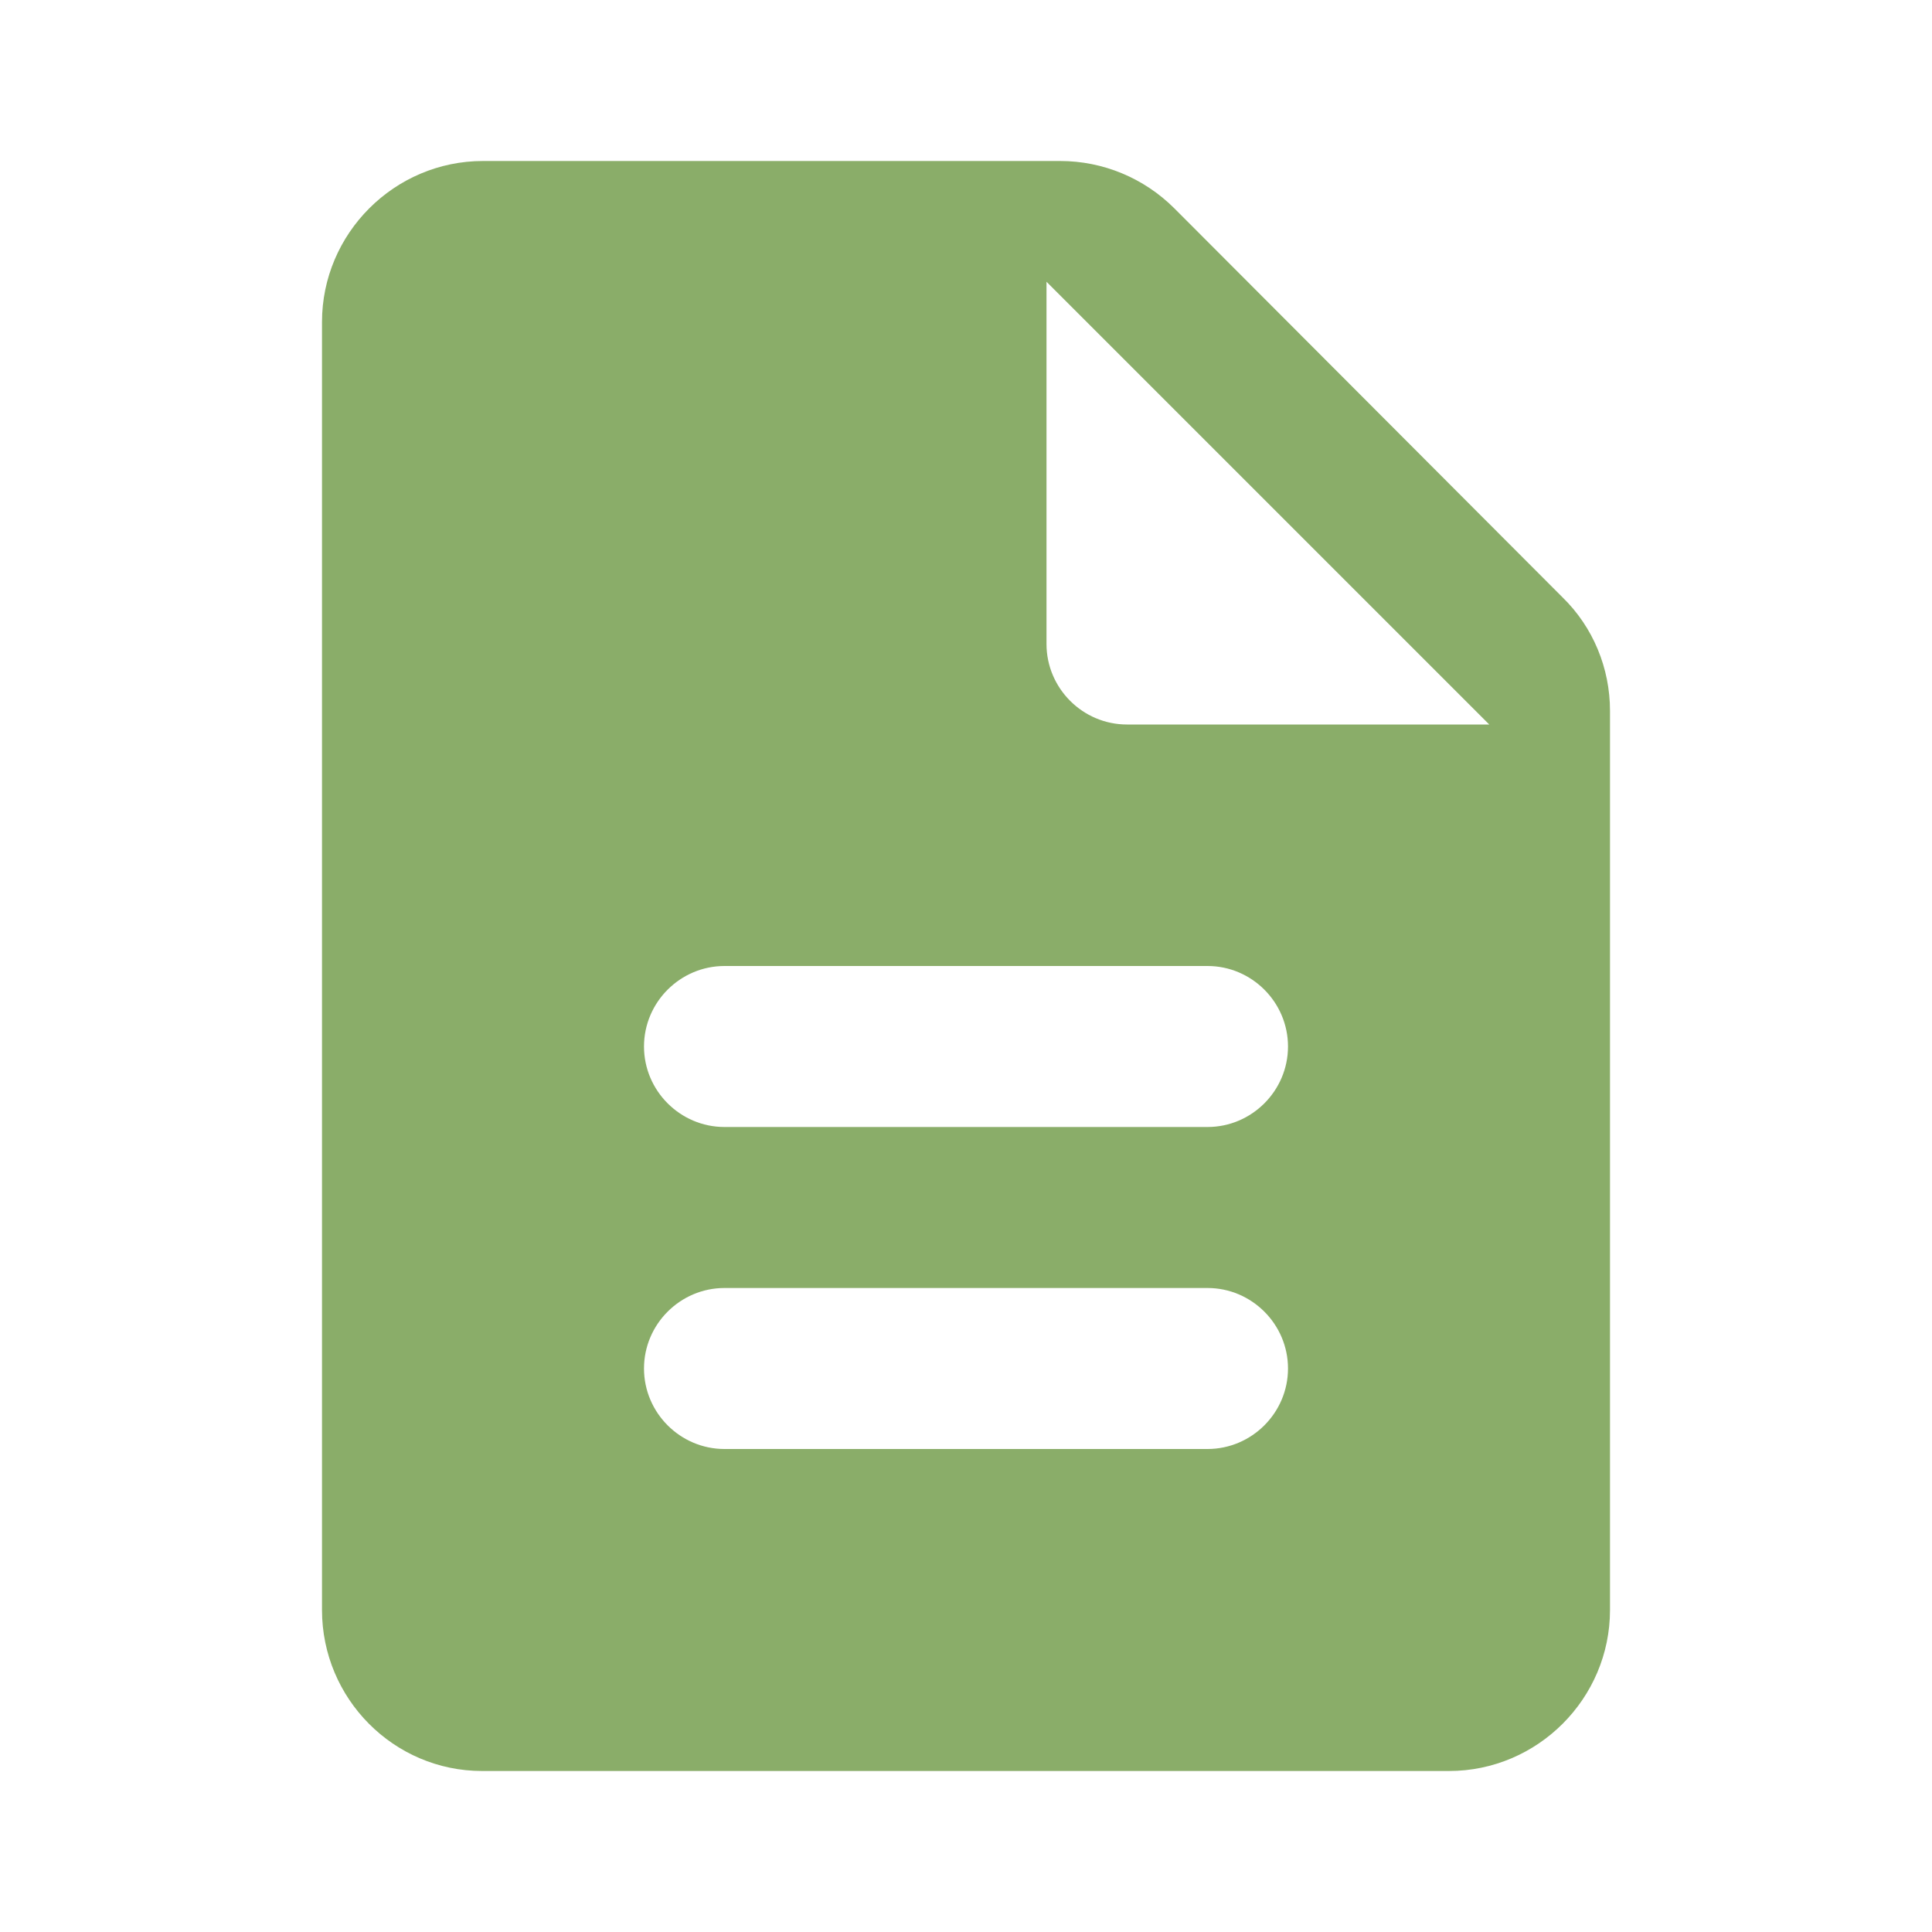
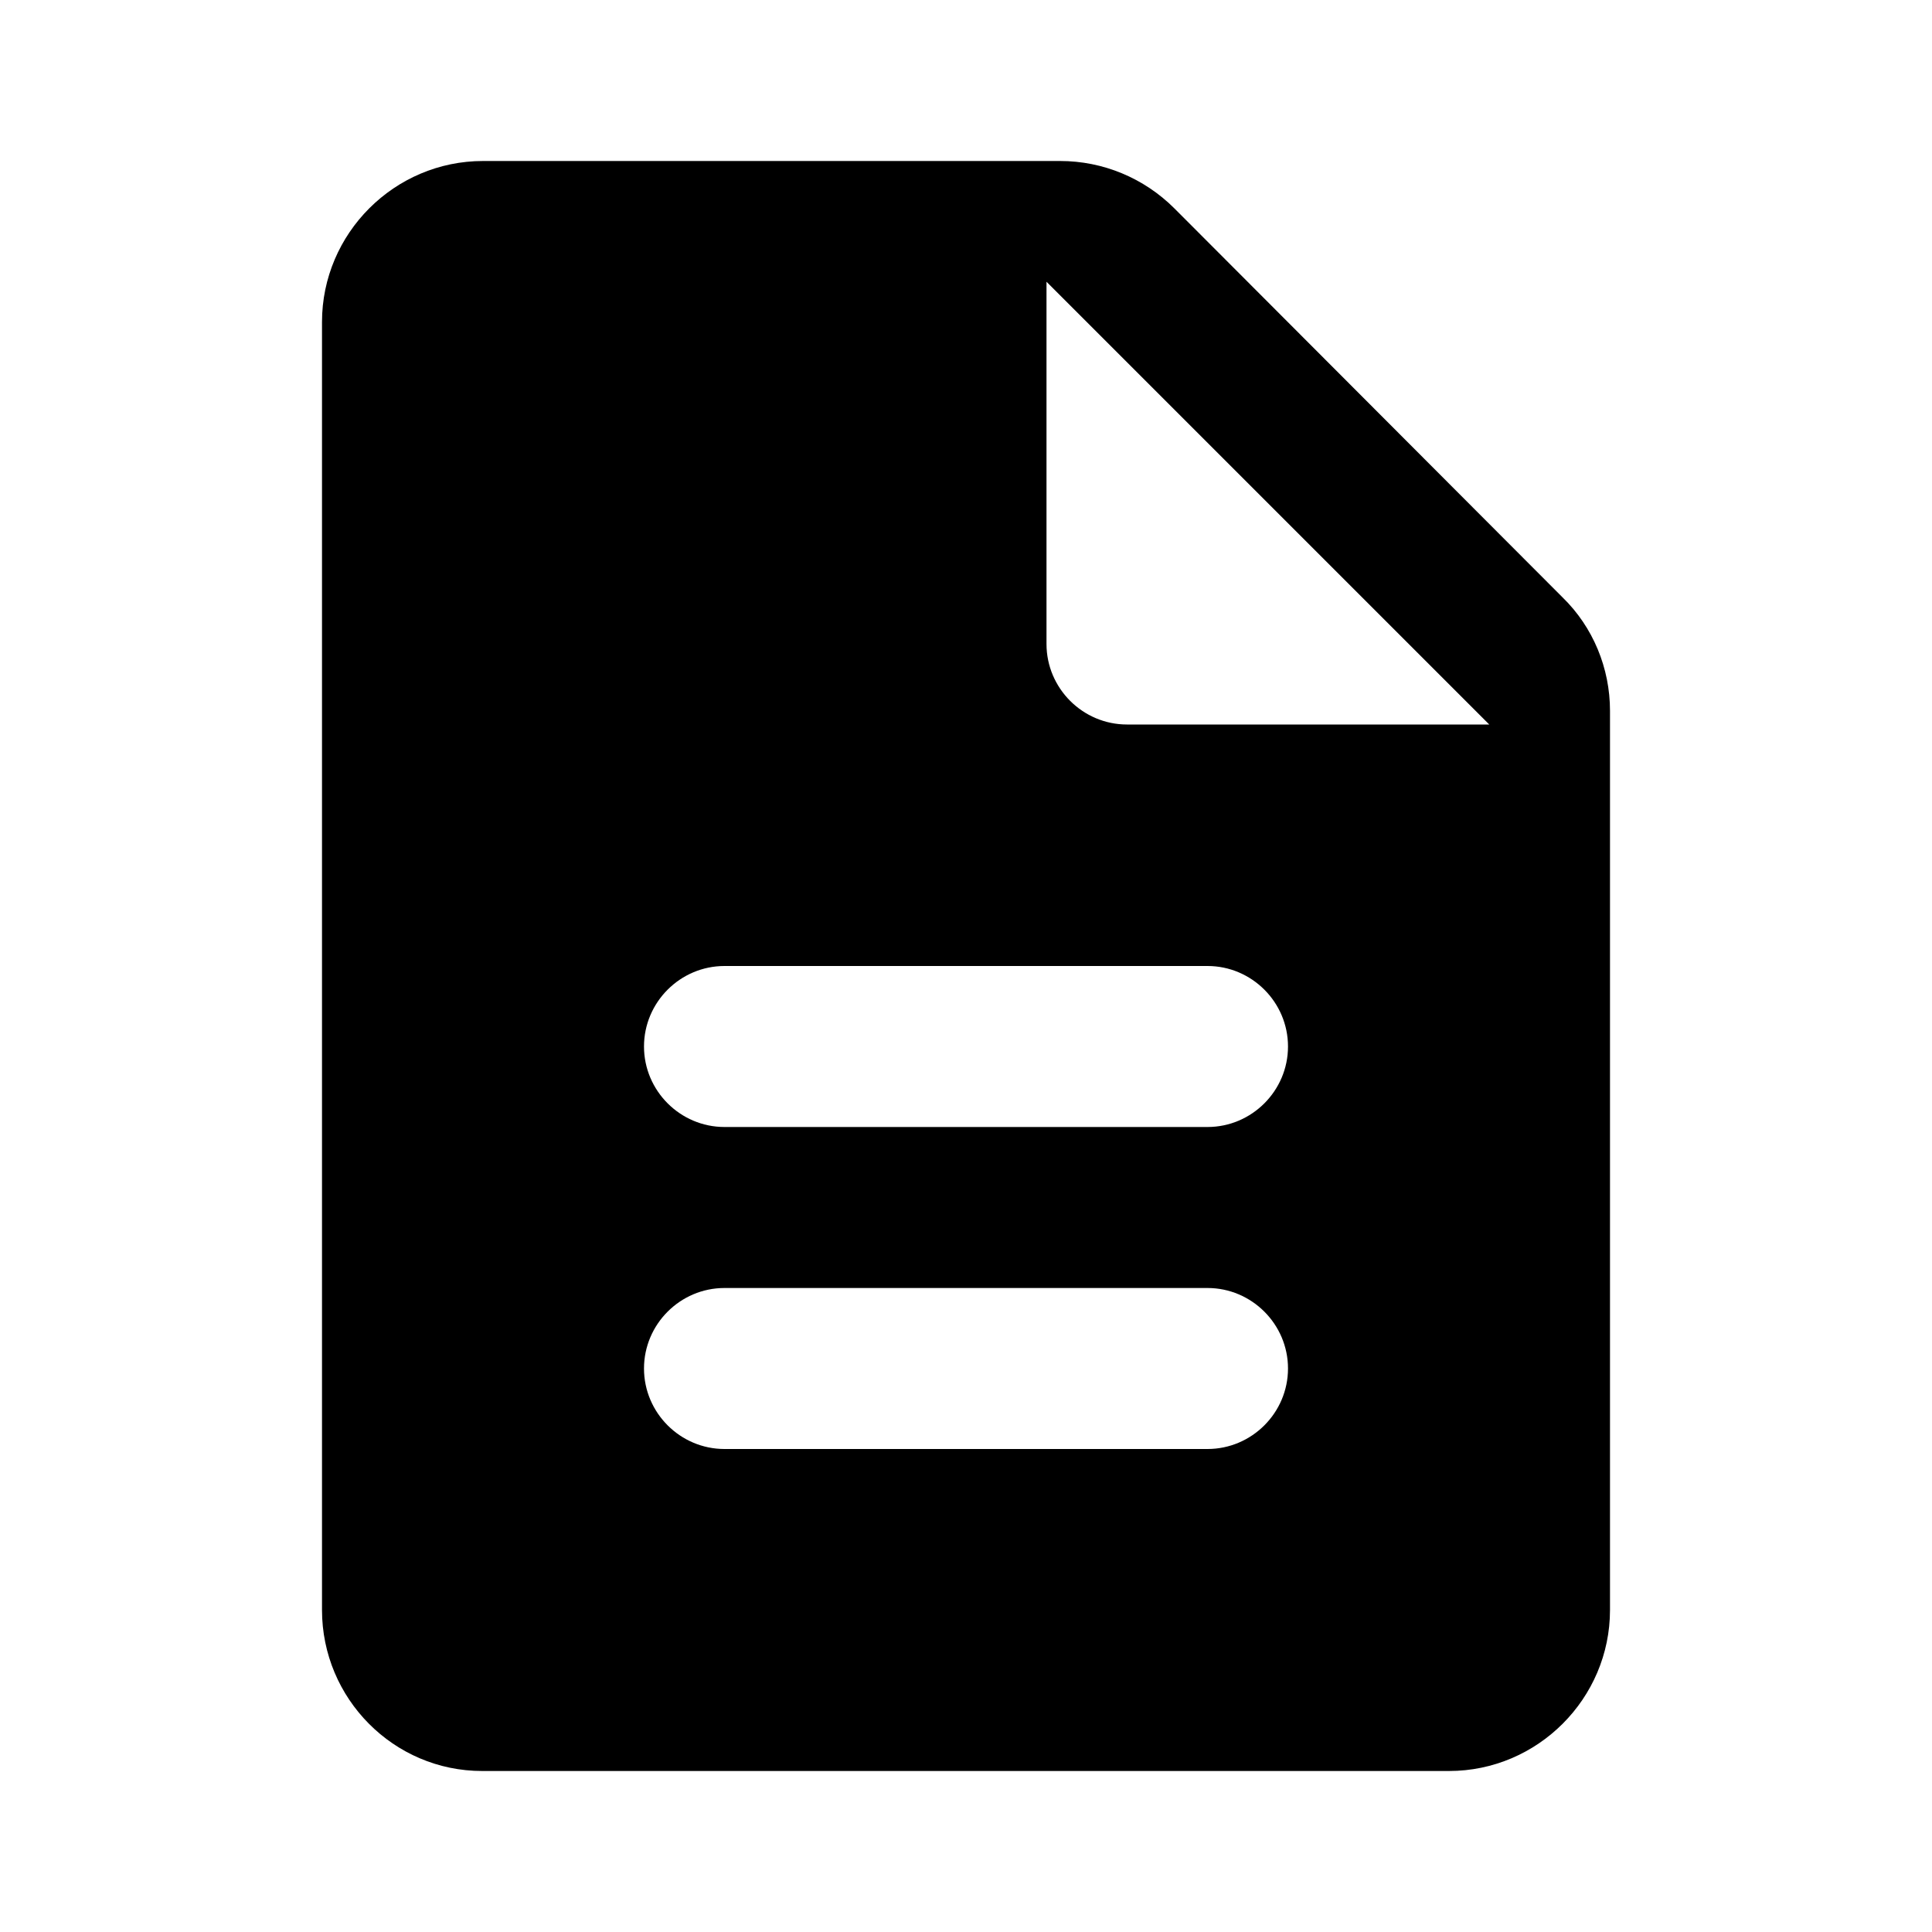
<svg xmlns="http://www.w3.org/2000/svg" width="24" height="24" viewBox="0 0 24 24" fill="none">
-   <path d="M13.17 2C13.7 2 14.21 2.21 14.59 2.59L19.41 7.42C19.79 7.79 20 8.3 20 8.83V20C20 21.1 19.1 22 18 22H5.99C4.89 22 4 21.1 4 20V4C4 2.9 4.9 2 6 2H13.17ZM9 16C8.45 16 8 16.45 8 17C8 17.55 8.45 18 9 18H15C15.55 18 16 17.55 16 17C16 16.45 15.55 16 15 16H9ZM9 12C8.45 12 8 12.45 8 13C8 13.55 8.45 14 9 14H15C15.55 14 16 13.55 16 13C16 12.45 15.55 12 15 12H9ZM13 8C13 8.55 13.45 9 14 9H18.5L13 3.5V8Z" fill="#8AAD69" />
+   <path d="M13.17 2C13.7 2 14.21 2.21 14.59 2.59L19.41 7.42C19.79 7.79 20 8.3 20 8.83V20C20 21.1 19.1 22 18 22H5.99C4.89 22 4 21.1 4 20V4C4 2.9 4.9 2 6 2H13.17ZM9 16C8.45 16 8 16.45 8 17C8 17.55 8.45 18 9 18H15C15.55 18 16 17.55 16 17C16 16.45 15.55 16 15 16H9ZM9 12C8.45 12 8 12.45 8 13C8 13.55 8.45 14 9 14H15C15.55 14 16 13.55 16 13C16 12.45 15.55 12 15 12H9ZM13 8C13 8.55 13.45 9 14 9H18.5L13 3.5V8Z" fill="currentColor" />
</svg>
